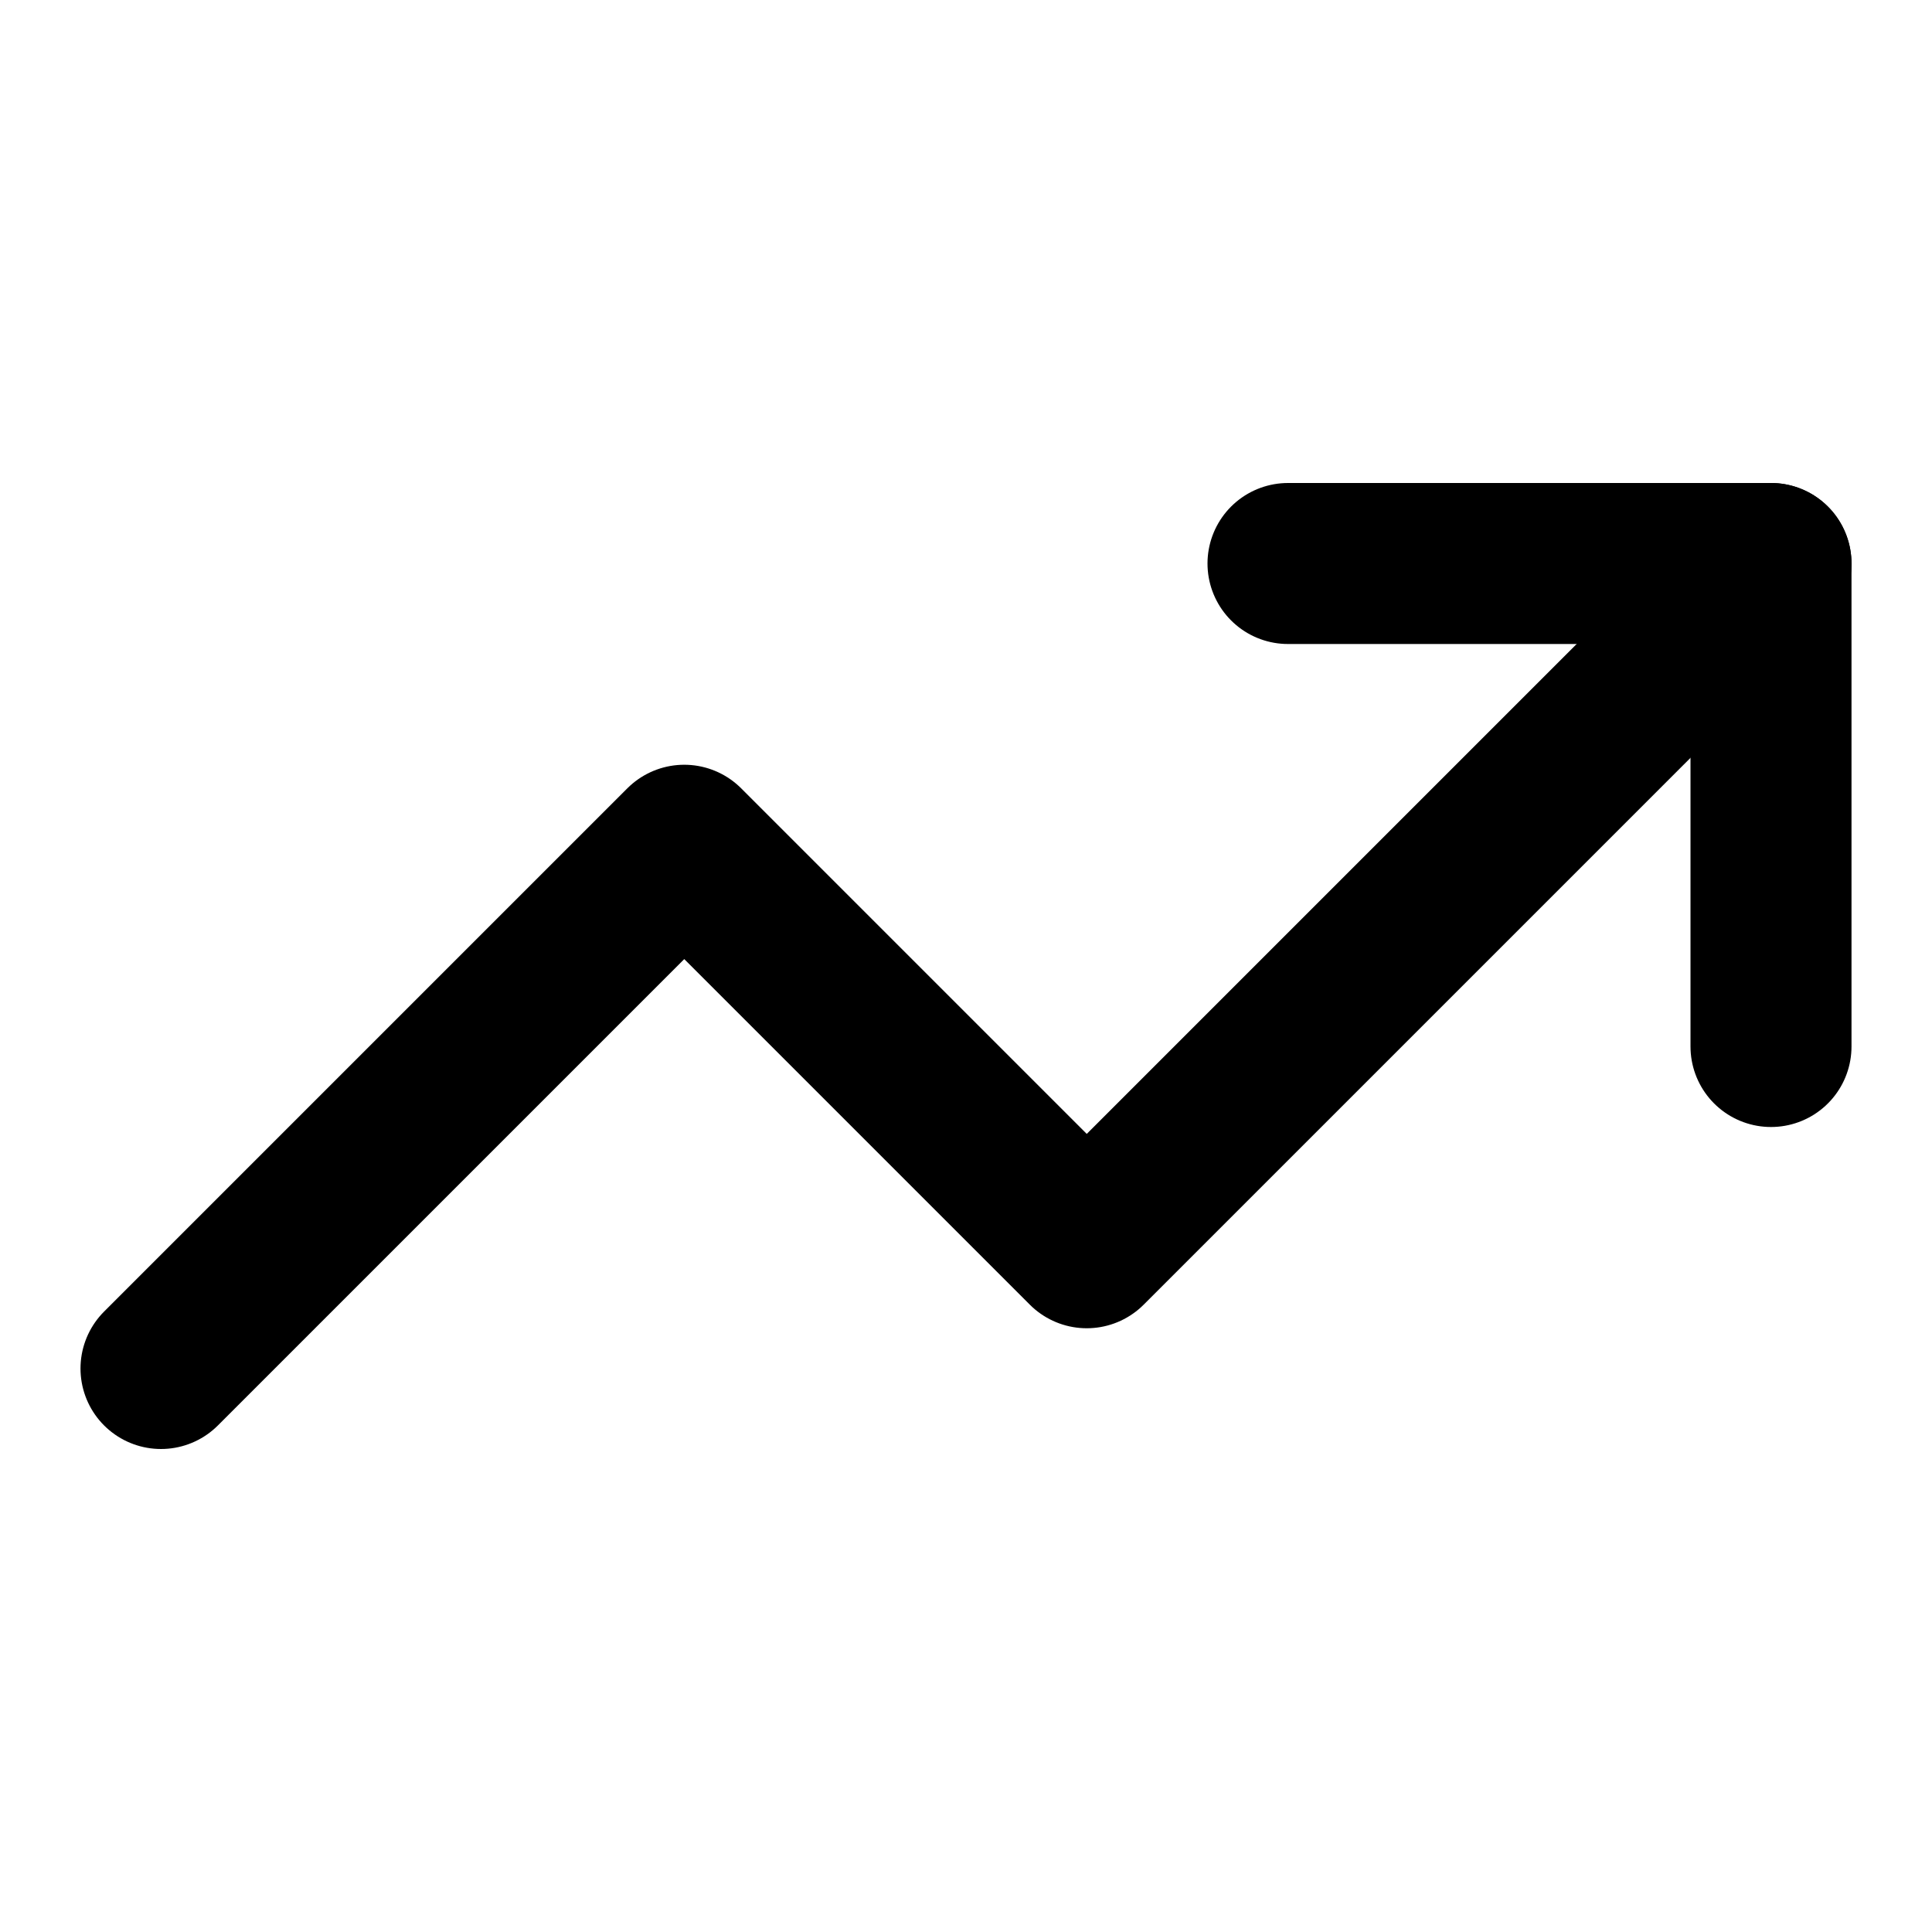
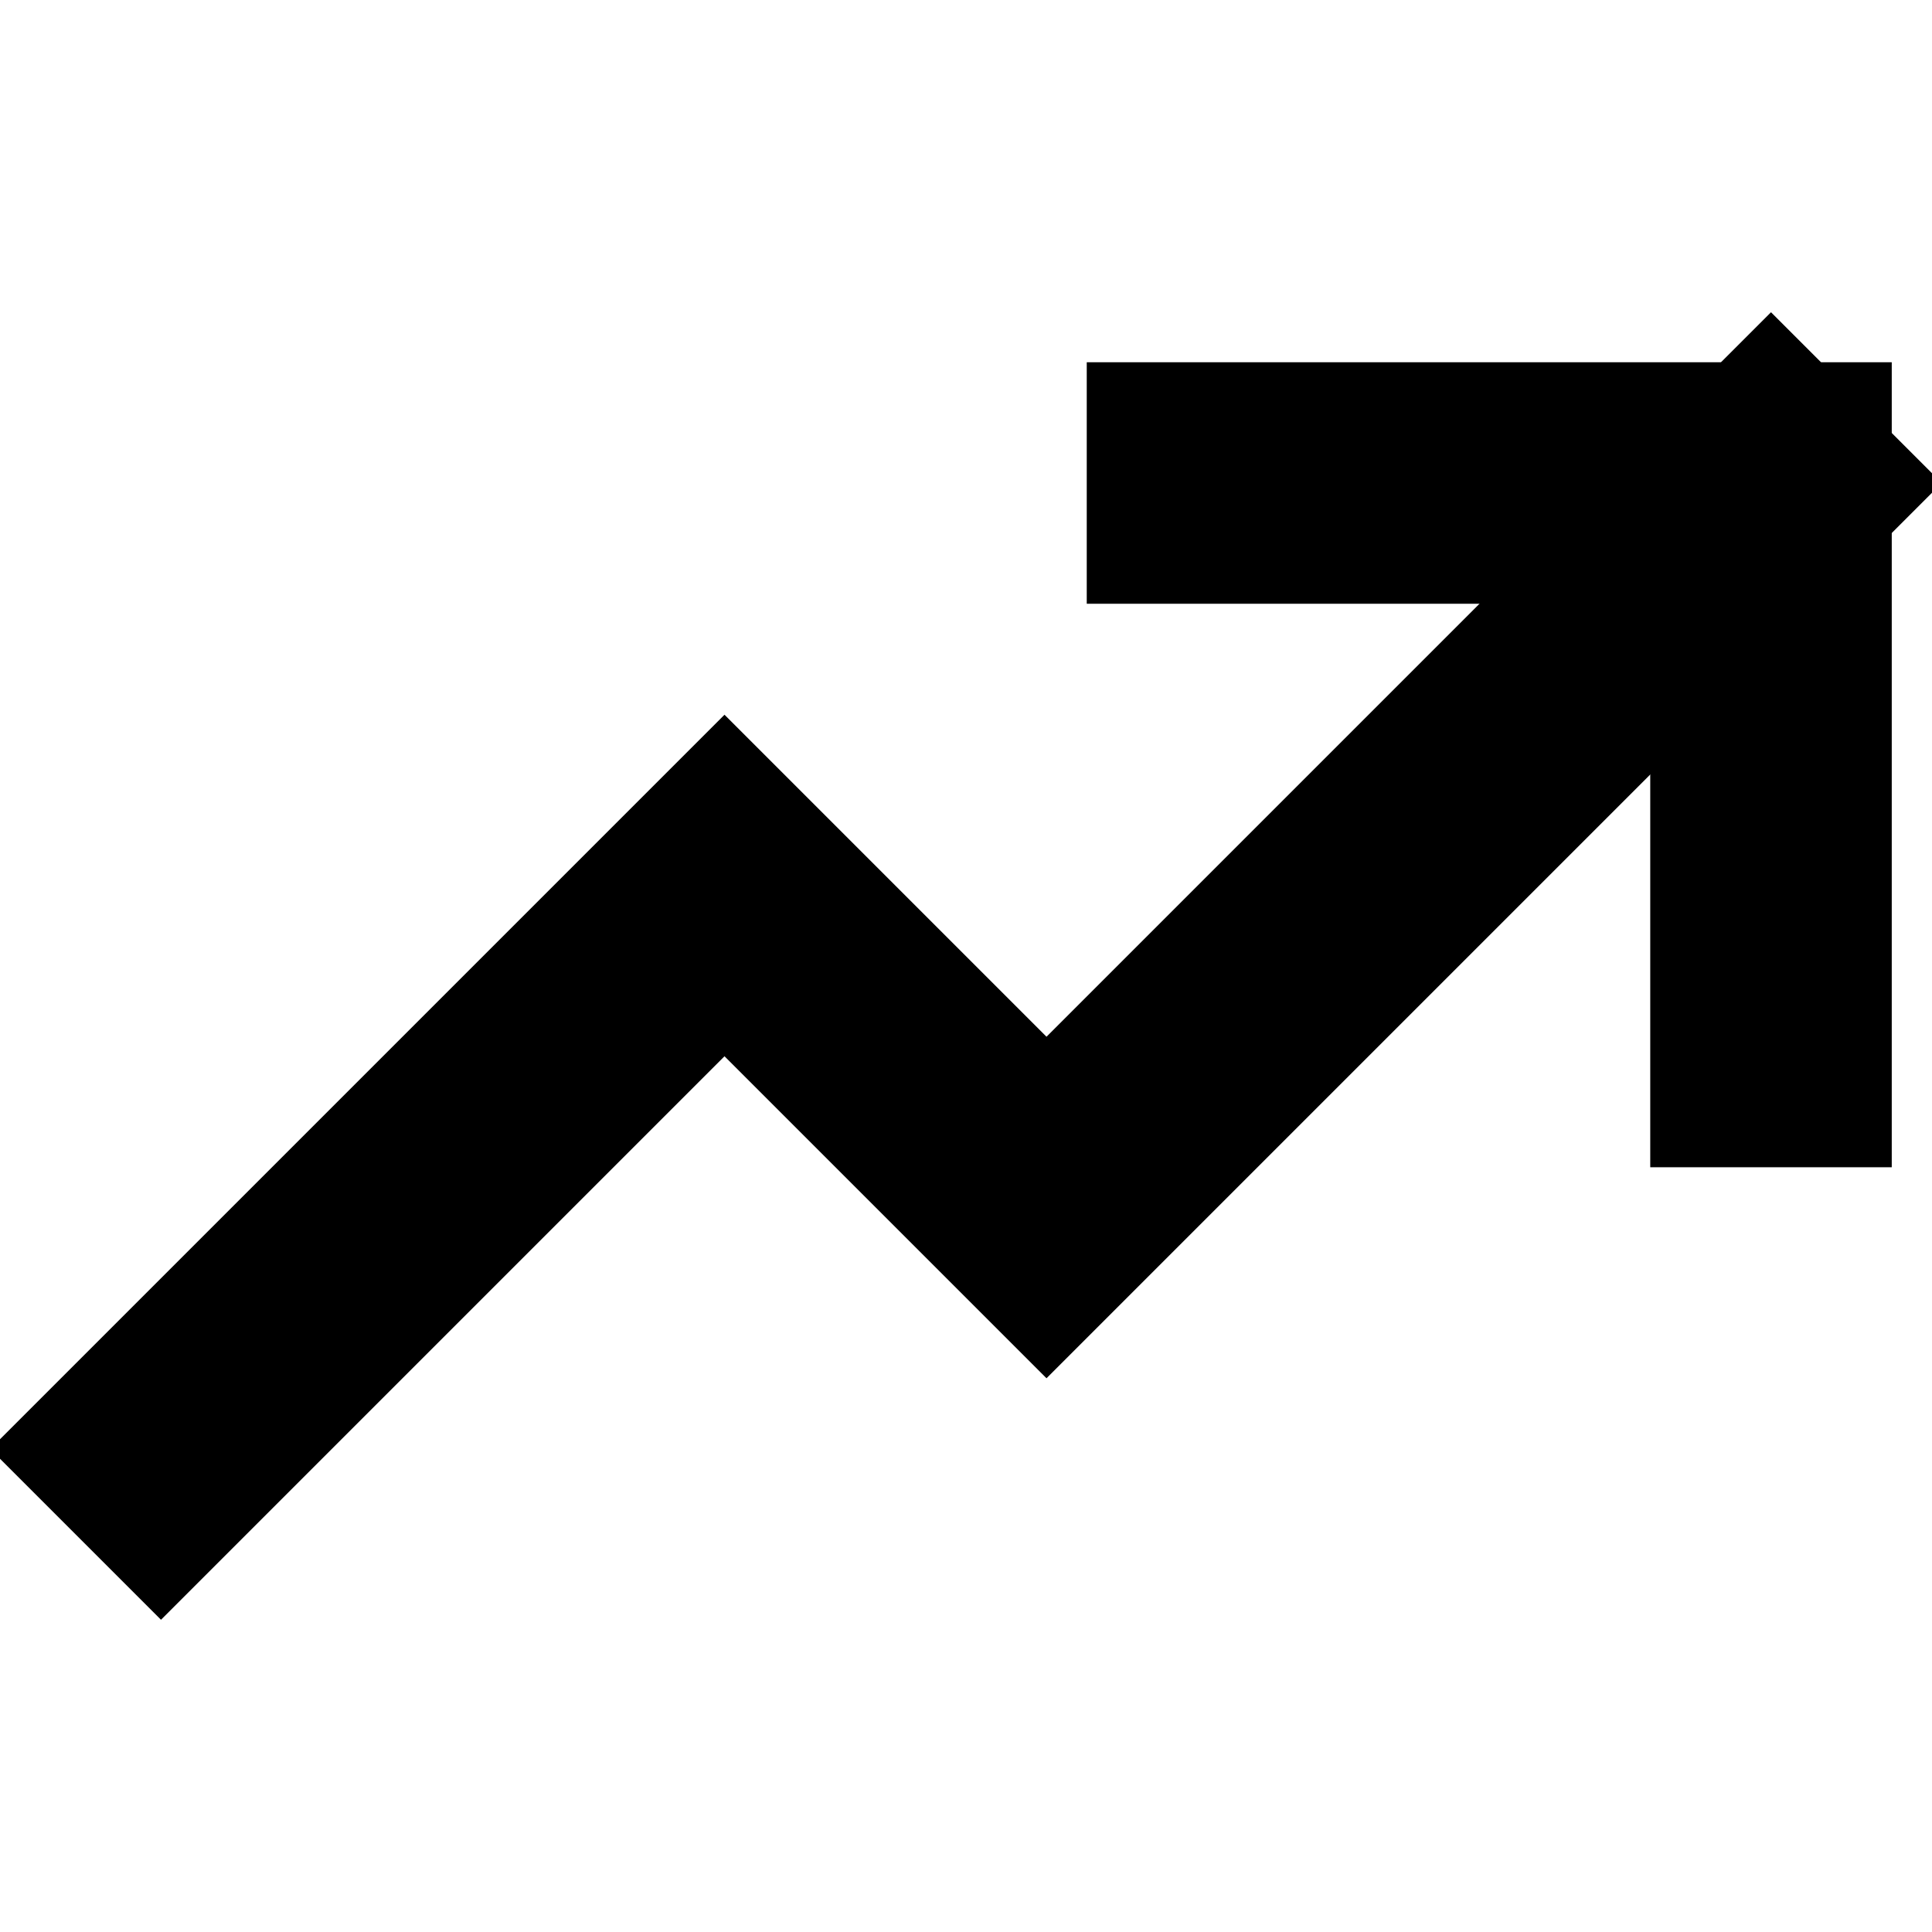
- <svg xmlns="http://www.w3.org/2000/svg" width="24" height="24" viewBox="0 0 24 24" fill="none" stroke="currentColor" stroke-width="2" stroke-linecap="round" stroke-linejoin="round">
-   <path d="M16 7h6v6" />
-   <path d="m22 7-8.5 8.5-5-5L2 17" />
+ <svg xmlns="http://www.w3.org/2000/svg" width="24" height="24" viewBox="0 0 24 24" fill="none" stroke="currentColor" stroke-width="3" stroke-linecap="square" stroke-linejoin="miter">
+   <path d="M2 18 9 11l4 4 9-9" />
+   <path d="M15 6h7v7" />
</svg>
